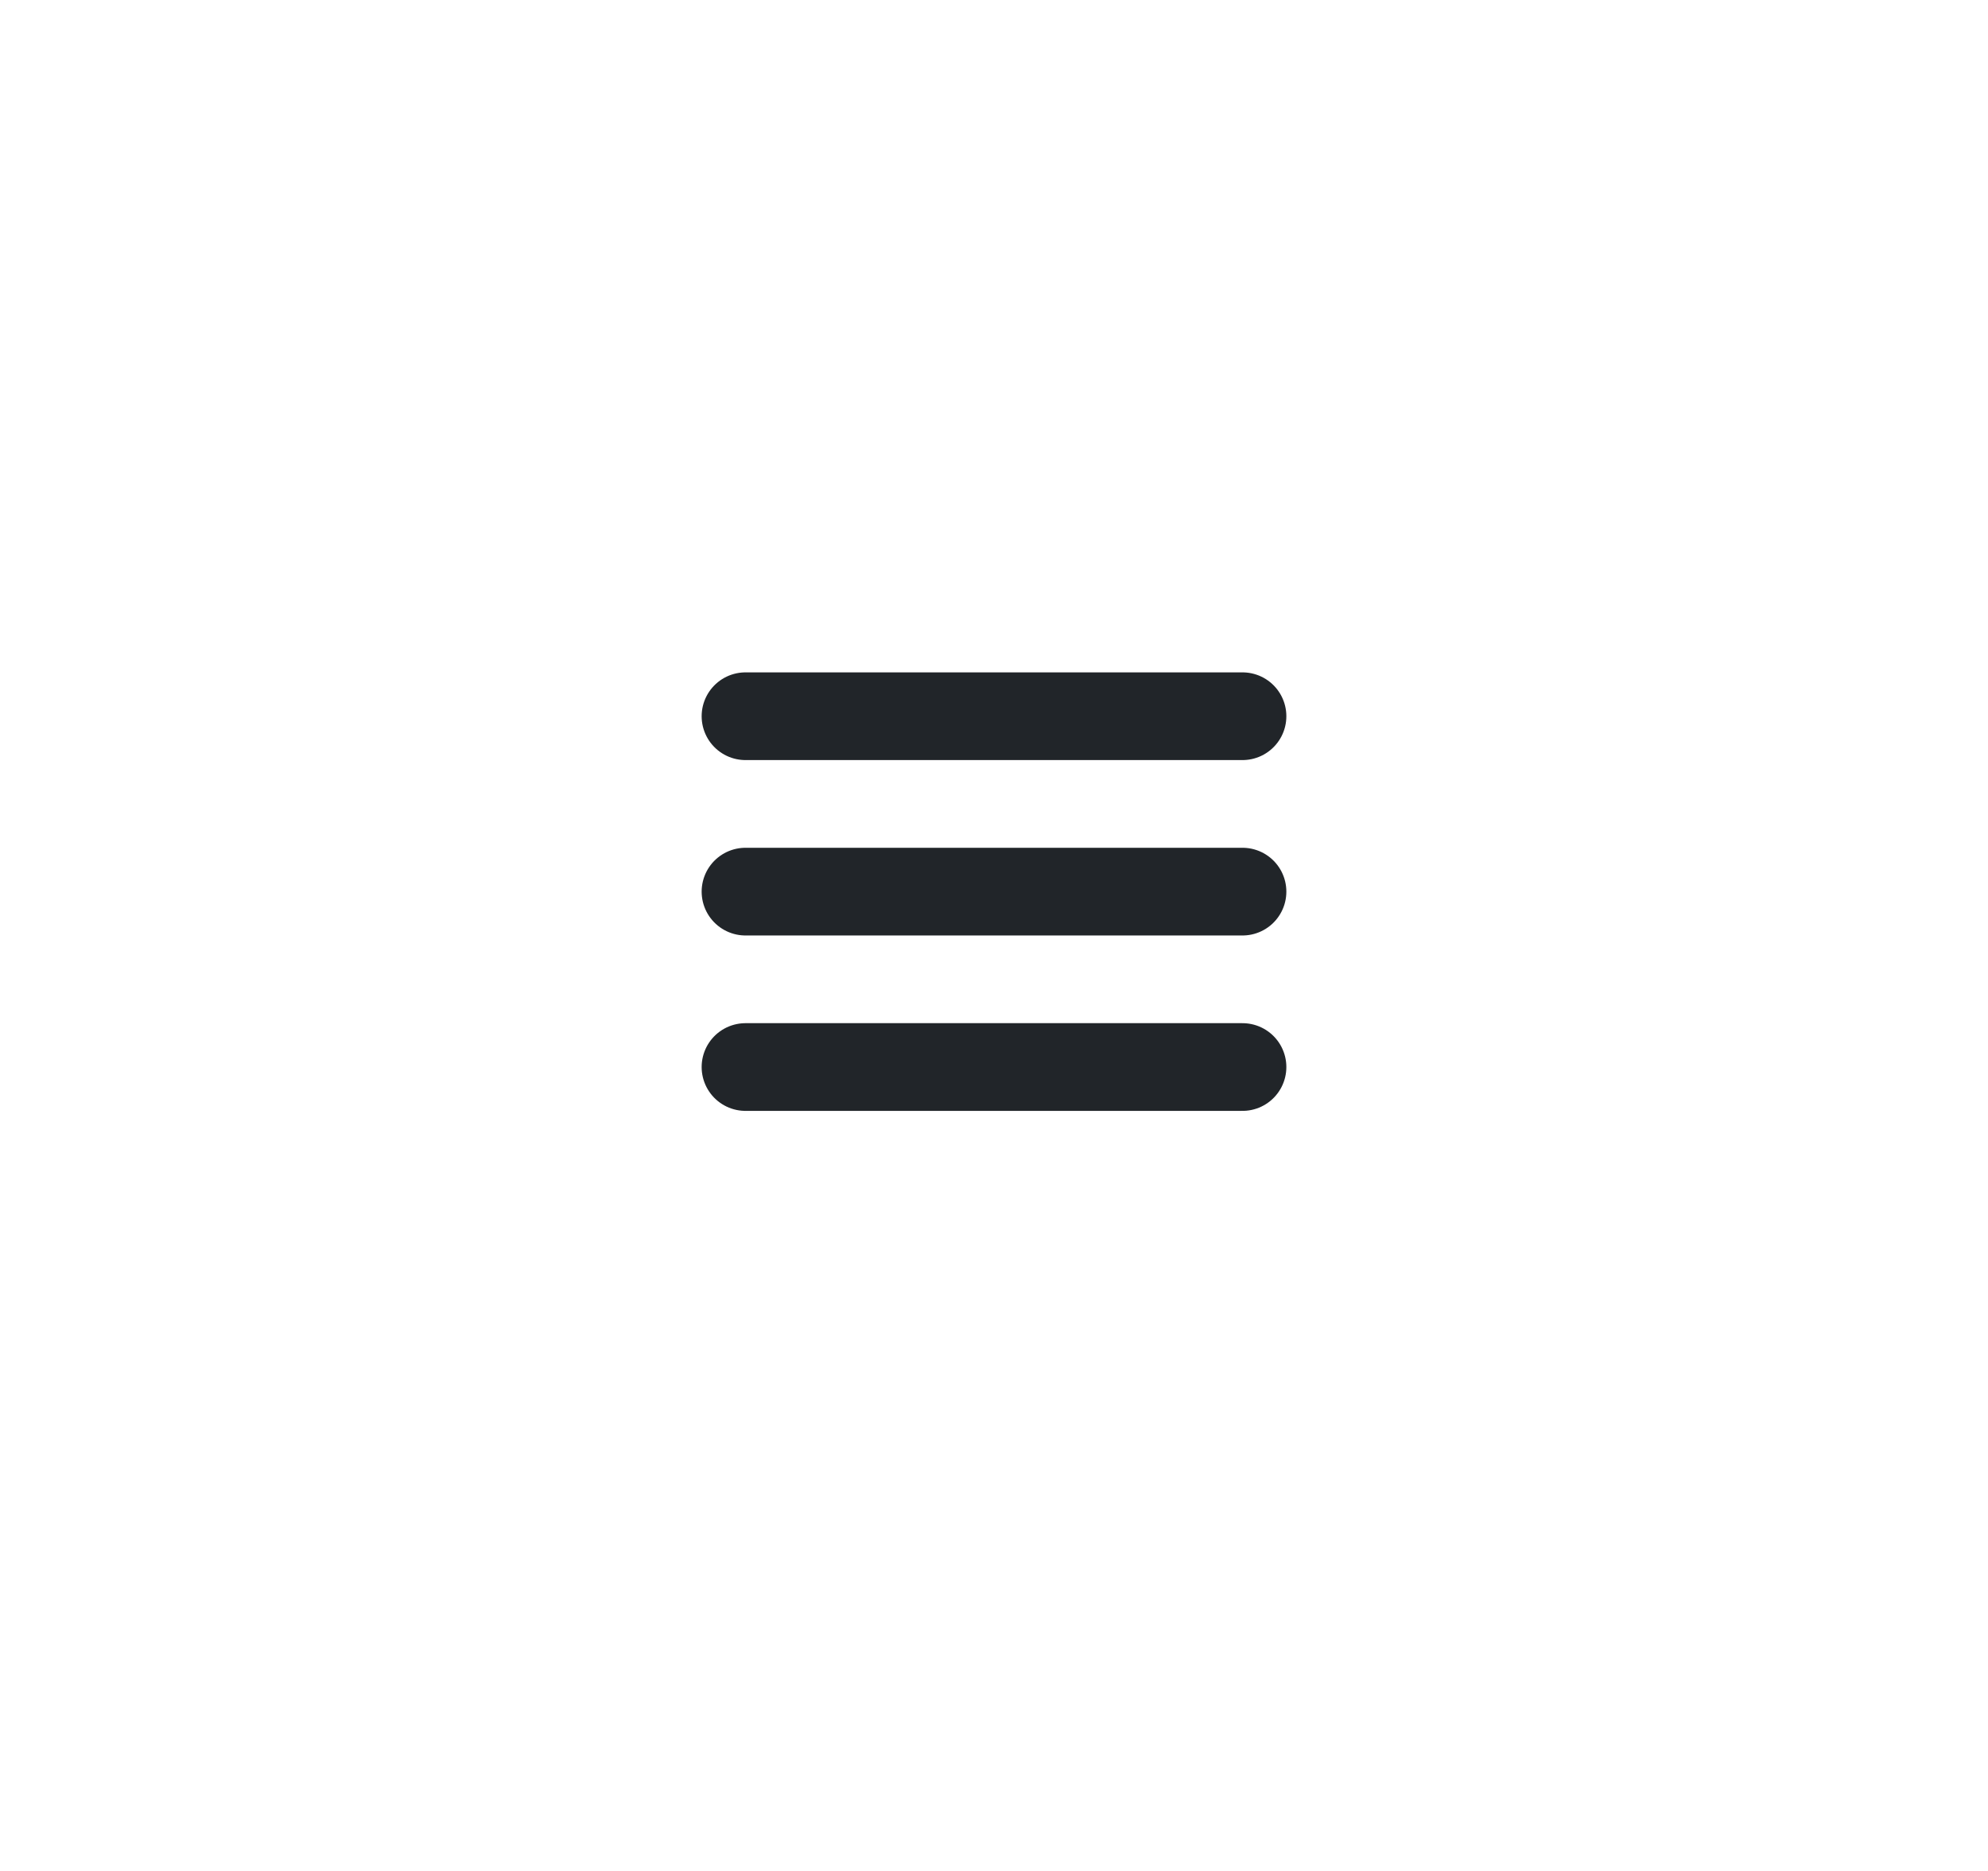
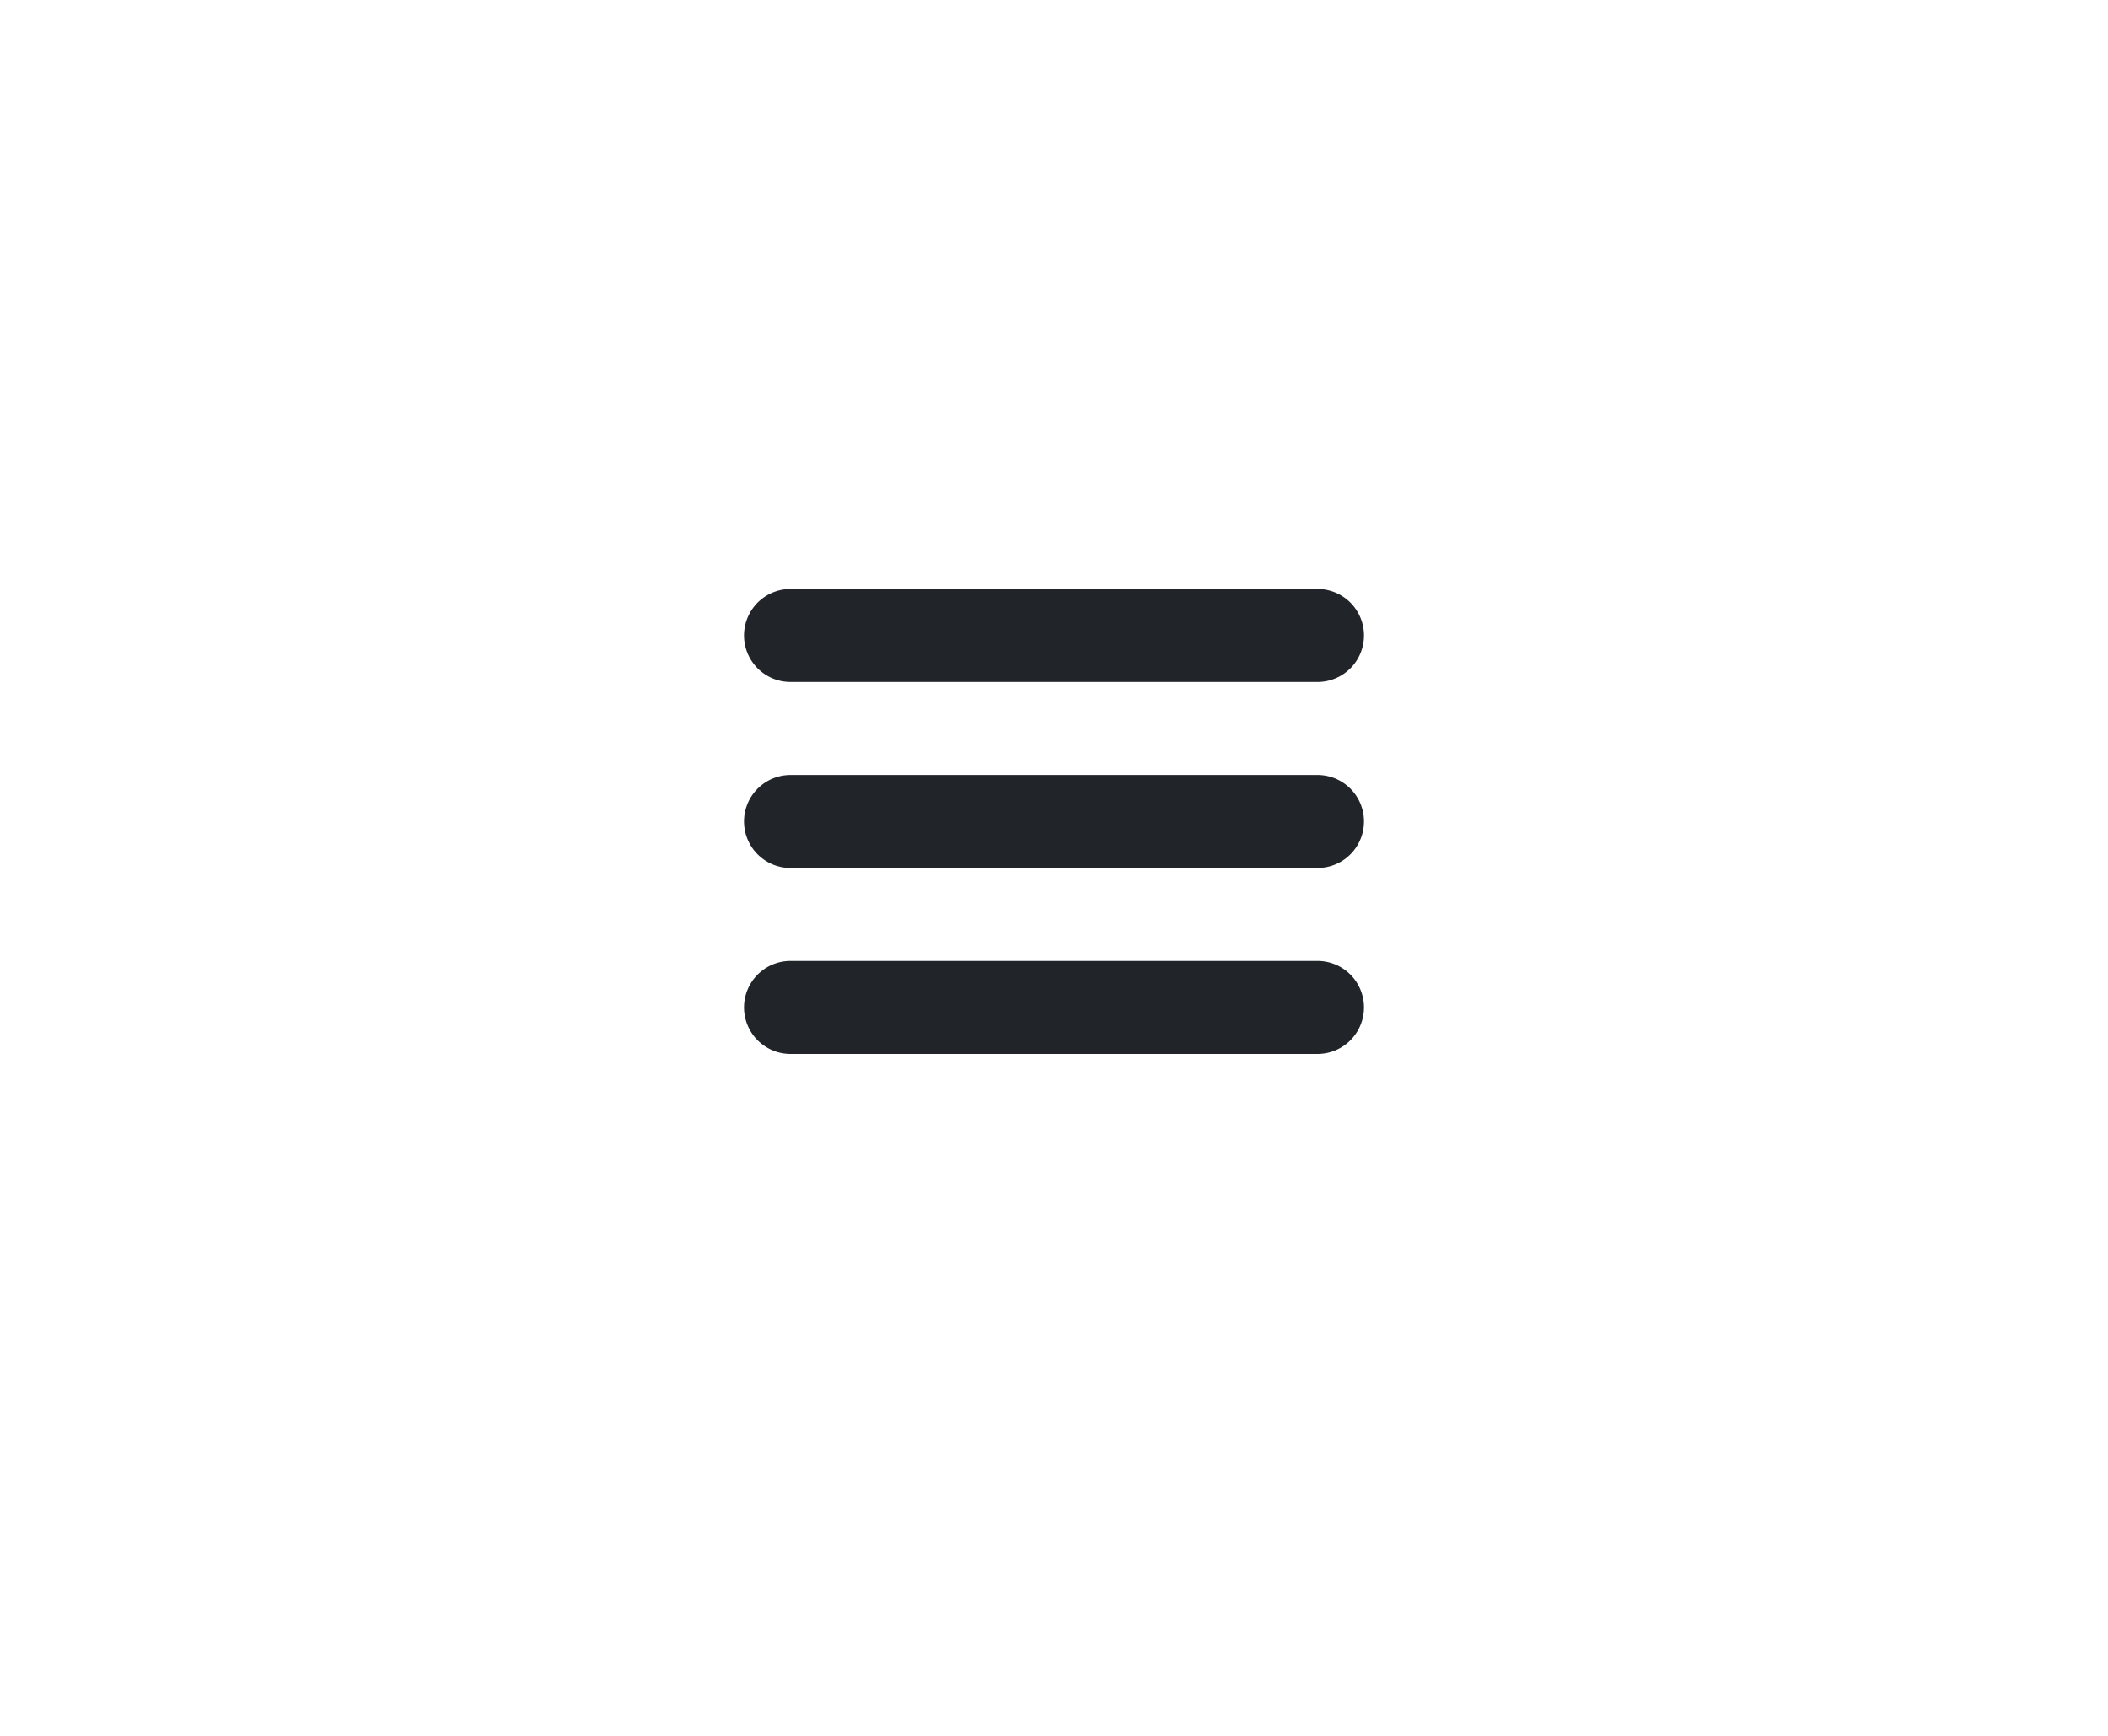
- <svg xmlns="http://www.w3.org/2000/svg" width="68" height="64" viewBox="0 0 68 64" fill="none">
-   <line x1="25.5" y1="24.5" x2="42.5" y2="24.5" stroke="#212529" stroke-width="3" stroke-linecap="round" />
-   <line x1="25.5" y1="30.5" x2="42.5" y2="30.5" stroke="#212529" stroke-width="3" stroke-linecap="round" />
-   <line x1="25.5" y1="36.5" x2="42.5" y2="36.5" stroke="#212529" stroke-width="3" stroke-linecap="round" />
+ <svg xmlns="http://www.w3.org/2000/svg" width="68" height="56" viewBox="0 0 68 56" fill="none">
+   <line x1="25.5" y1="20.5" x2="42.5" y2="20.5" stroke="#212529" stroke-width="3" stroke-linecap="round" />
+   <line x1="25.5" y1="26.5" x2="42.5" y2="26.5" stroke="#212529" stroke-width="3" stroke-linecap="round" />
+   <line x1="25.5" y1="32.5" x2="42.5" y2="32.5" stroke="#212529" stroke-width="3" stroke-linecap="round" />
</svg>
